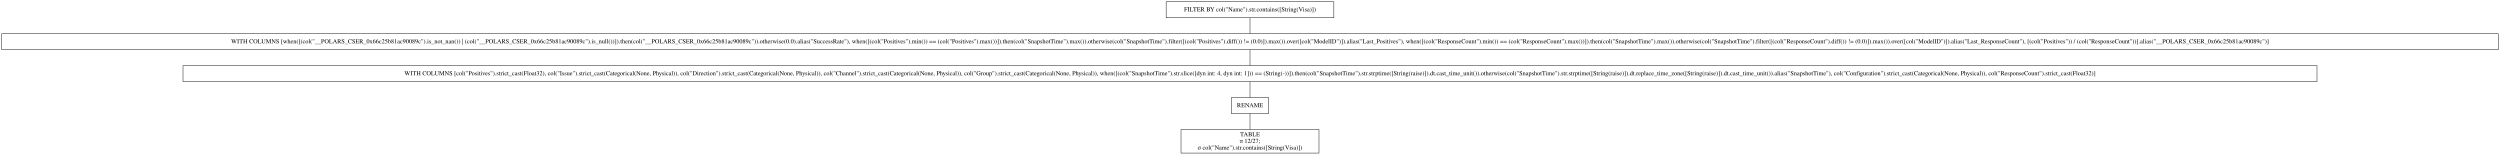
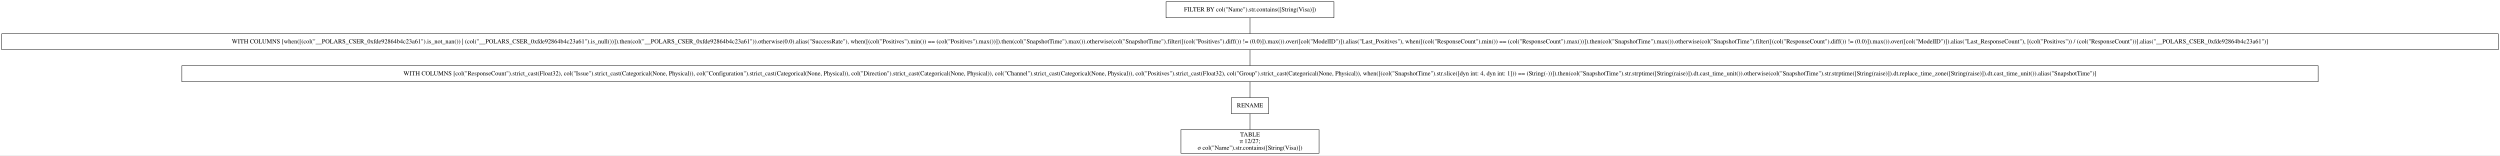
- <svg xmlns="http://www.w3.org/2000/svg" width="5635pt" height="349pt" viewBox="0.00 0.00 5635.00 349.00">
+ <svg xmlns="http://www.w3.org/2000/svg" width="5629pt" height="349pt" viewBox="0.00 0.00 5629.00 349.00">
  <g id="graph0" class="graph" transform="scale(1 1) rotate(0) translate(4 345)">
-     <polygon fill="white" stroke="transparent" points="-4,4 -4,-345 5631,-345 5631,4 -4,4" />
+     <polygon fill="white" stroke="transparent" points="-4,4 -4,-345 5625,-345 5625,4 -4,4" />
    <g id="node1" class="node">
-       <polygon fill="none" stroke="black" points="3002.5,-341 2624.5,-341 2624.5,-305 3002.5,-305 3002.5,-341" />
-       <text text-anchor="middle" x="2813.5" y="-319.3" font-family="Times,serif" font-size="14.00">FILTER BY col("Name").str.contains([String(Visa)])</text>
+       <polygon fill="none" stroke="black" points="2999.5,-341 2621.5,-341 2621.5,-305 2999.5,-305 2999.5,-341" />
+       <text text-anchor="middle" x="2810.5" y="-319.3" font-family="Times,serif" font-size="14.00">FILTER BY col("Name").str.contains([String(Visa)])</text>
    </g>
    <g id="node2" class="node">
-       <polygon fill="none" stroke="black" points="5627,-269 0,-269 0,-233 5627,-233 5627,-269" />
-       <text text-anchor="middle" x="2813.5" y="-247.3" font-family="Times,serif" font-size="14.00">WITH COLUMNS [when([(col("__POLARS_CSER_0x66c25b81ac90089c").is_not_nan()) | (col("__POLARS_CSER_0x66c25b81ac90089c").is_null())]).then(col("__POLARS_CSER_0x66c25b81ac90089c")).otherwise(0.0).alias("SuccessRate"), when([(col("Positives").min()) == (col("Positives").max())]).then(col("SnapshotTime").max()).otherwise(col("SnapshotTime").filter([(col("Positives").diff()) != (0.0)]).max()).over([col("ModelID")]).alias("Last_Positives"), when([(col("ResponseCount").min()) == (col("ResponseCount").max())]).then(col("SnapshotTime").max()).otherwise(col("SnapshotTime").filter([(col("ResponseCount").diff()) != (0.0)]).max()).over([col("ModelID")]).alias("Last_ResponseCount"), [(col("Positives")) / (col("ResponseCount"))].alias("__POLARS_CSER_0x66c25b81ac90089c")]</text>
+       <polygon fill="none" stroke="black" points="5621,-269 0,-269 0,-233 5621,-233 5621,-269" />
+       <text text-anchor="middle" x="2810.5" y="-247.3" font-family="Times,serif" font-size="14.00">WITH COLUMNS [when([(col("__POLARS_CSER_0xfde92864b4c23a61").is_not_nan()) | (col("__POLARS_CSER_0xfde92864b4c23a61").is_null())]).then(col("__POLARS_CSER_0xfde92864b4c23a61")).otherwise(0.0).alias("SuccessRate"), when([(col("Positives").min()) == (col("Positives").max())]).then(col("SnapshotTime").max()).otherwise(col("SnapshotTime").filter([(col("Positives").diff()) != (0.0)]).max()).over([col("ModelID")]).alias("Last_Positives"), when([(col("ResponseCount").min()) == (col("ResponseCount").max())]).then(col("SnapshotTime").max()).otherwise(col("SnapshotTime").filter([(col("ResponseCount").diff()) != (0.0)]).max()).over([col("ModelID")]).alias("Last_ResponseCount"), [(col("Positives")) / (col("ResponseCount"))].alias("__POLARS_CSER_0xfde92864b4c23a61")]</text>
    </g>
    <g id="edge1" class="edge">
-       <path fill="none" stroke="black" d="M2813.5,-304.7C2813.5,-293.85 2813.5,-279.92 2813.5,-269.1" />
+       <path fill="none" stroke="black" d="M2810.5,-304.7C2810.5,-293.85 2810.5,-279.92 2810.5,-269.1" />
    </g>
    <g id="node3" class="node">
-       <polygon fill="none" stroke="black" points="5218.5,-197 408.5,-197 408.5,-161 5218.5,-161 5218.5,-197" />
-       <text text-anchor="middle" x="2813.5" y="-175.3" font-family="Times,serif" font-size="14.00">WITH COLUMNS [col("Positives").strict_cast(Float32), col("Issue").strict_cast(Categorical(None, Physical)), col("Direction").strict_cast(Categorical(None, Physical)), col("Channel").strict_cast(Categorical(None, Physical)), col("Group").strict_cast(Categorical(None, Physical)), when([(col("SnapshotTime").str.slice([dyn int: 4, dyn int: 1])) == (String(-))]).then(col("SnapshotTime").str.strptime([String(raise)]).dt.cast_time_unit()).otherwise(col("SnapshotTime").str.strptime([String(raise)]).dt.replace_time_zone([String(raise)]).dt.cast_time_unit()).alias("SnapshotTime"), col("Configuration").strict_cast(Categorical(None, Physical)), col("ResponseCount").strict_cast(Float32)]</text>
+       <polygon fill="none" stroke="black" points="5215.5,-197 405.5,-197 405.5,-161 5215.5,-161 5215.5,-197" />
+       <text text-anchor="middle" x="2810.5" y="-175.3" font-family="Times,serif" font-size="14.00">WITH COLUMNS [col("ResponseCount").strict_cast(Float32), col("Issue").strict_cast(Categorical(None, Physical)), col("Configuration").strict_cast(Categorical(None, Physical)), col("Direction").strict_cast(Categorical(None, Physical)), col("Channel").strict_cast(Categorical(None, Physical)), col("Positives").strict_cast(Float32), col("Group").strict_cast(Categorical(None, Physical)), when([(col("SnapshotTime").str.slice([dyn int: 4, dyn int: 1])) == (String(-))]).then(col("SnapshotTime").str.strptime([String(raise)]).dt.cast_time_unit()).otherwise(col("SnapshotTime").str.strptime([String(raise)]).dt.replace_time_zone([String(raise)]).dt.cast_time_unit()).alias("SnapshotTime")]</text>
    </g>
    <g id="edge2" class="edge">
-       <path fill="none" stroke="black" d="M2813.5,-232.7C2813.5,-221.85 2813.5,-207.92 2813.5,-197.1" />
+       <path fill="none" stroke="black" d="M2810.5,-232.7C2810.5,-221.85 2810.5,-207.92 2810.5,-197.1" />
    </g>
    <g id="node4" class="node">
-       <polygon fill="none" stroke="black" points="2855.5,-125 2771.5,-125 2771.5,-89 2855.5,-89 2855.5,-125" />
-       <text text-anchor="middle" x="2813.5" y="-103.3" font-family="Times,serif" font-size="14.00">RENAME</text>
+       <polygon fill="none" stroke="black" points="2852.5,-125 2768.5,-125 2768.5,-89 2852.5,-89 2852.5,-125" />
+       <text text-anchor="middle" x="2810.5" y="-103.3" font-family="Times,serif" font-size="14.00">RENAME</text>
    </g>
    <g id="edge3" class="edge">
-       <path fill="none" stroke="black" d="M2813.5,-160.7C2813.5,-149.85 2813.5,-135.92 2813.5,-125.1" />
+       <path fill="none" stroke="black" d="M2810.5,-160.7C2810.5,-149.85 2810.5,-135.92 2810.5,-125.1" />
    </g>
    <g id="node5" class="node">
-       <polygon fill="none" stroke="black" points="2969,-53 2658,-53 2658,0 2969,0 2969,-53" />
-       <text text-anchor="middle" x="2813.5" y="-37.8" font-family="Times,serif" font-size="14.00">TABLE</text>
-       <text text-anchor="middle" x="2813.5" y="-22.8" font-family="Times,serif" font-size="14.00">π 12/27;</text>
-       <text text-anchor="middle" x="2813.5" y="-7.8" font-family="Times,serif" font-size="14.00">σ col("Name").str.contains([String(Visa)])</text>
+       <polygon fill="none" stroke="black" points="2966,-53 2655,-53 2655,0 2966,0 2966,-53" />
+       <text text-anchor="middle" x="2810.5" y="-37.8" font-family="Times,serif" font-size="14.00">TABLE</text>
+       <text text-anchor="middle" x="2810.5" y="-22.8" font-family="Times,serif" font-size="14.00">π 12/27;</text>
+       <text text-anchor="middle" x="2810.5" y="-7.8" font-family="Times,serif" font-size="14.00">σ col("Name").str.contains([String(Visa)])</text>
    </g>
    <g id="edge4" class="edge">
-       <path fill="none" stroke="black" d="M2813.5,-88.97C2813.5,-78.51 2813.5,-64.9 2813.5,-53.16" />
+       <path fill="none" stroke="black" d="M2810.5,-88.97C2810.5,-78.51 2810.5,-64.9 2810.5,-53.16" />
    </g>
  </g>
</svg>
